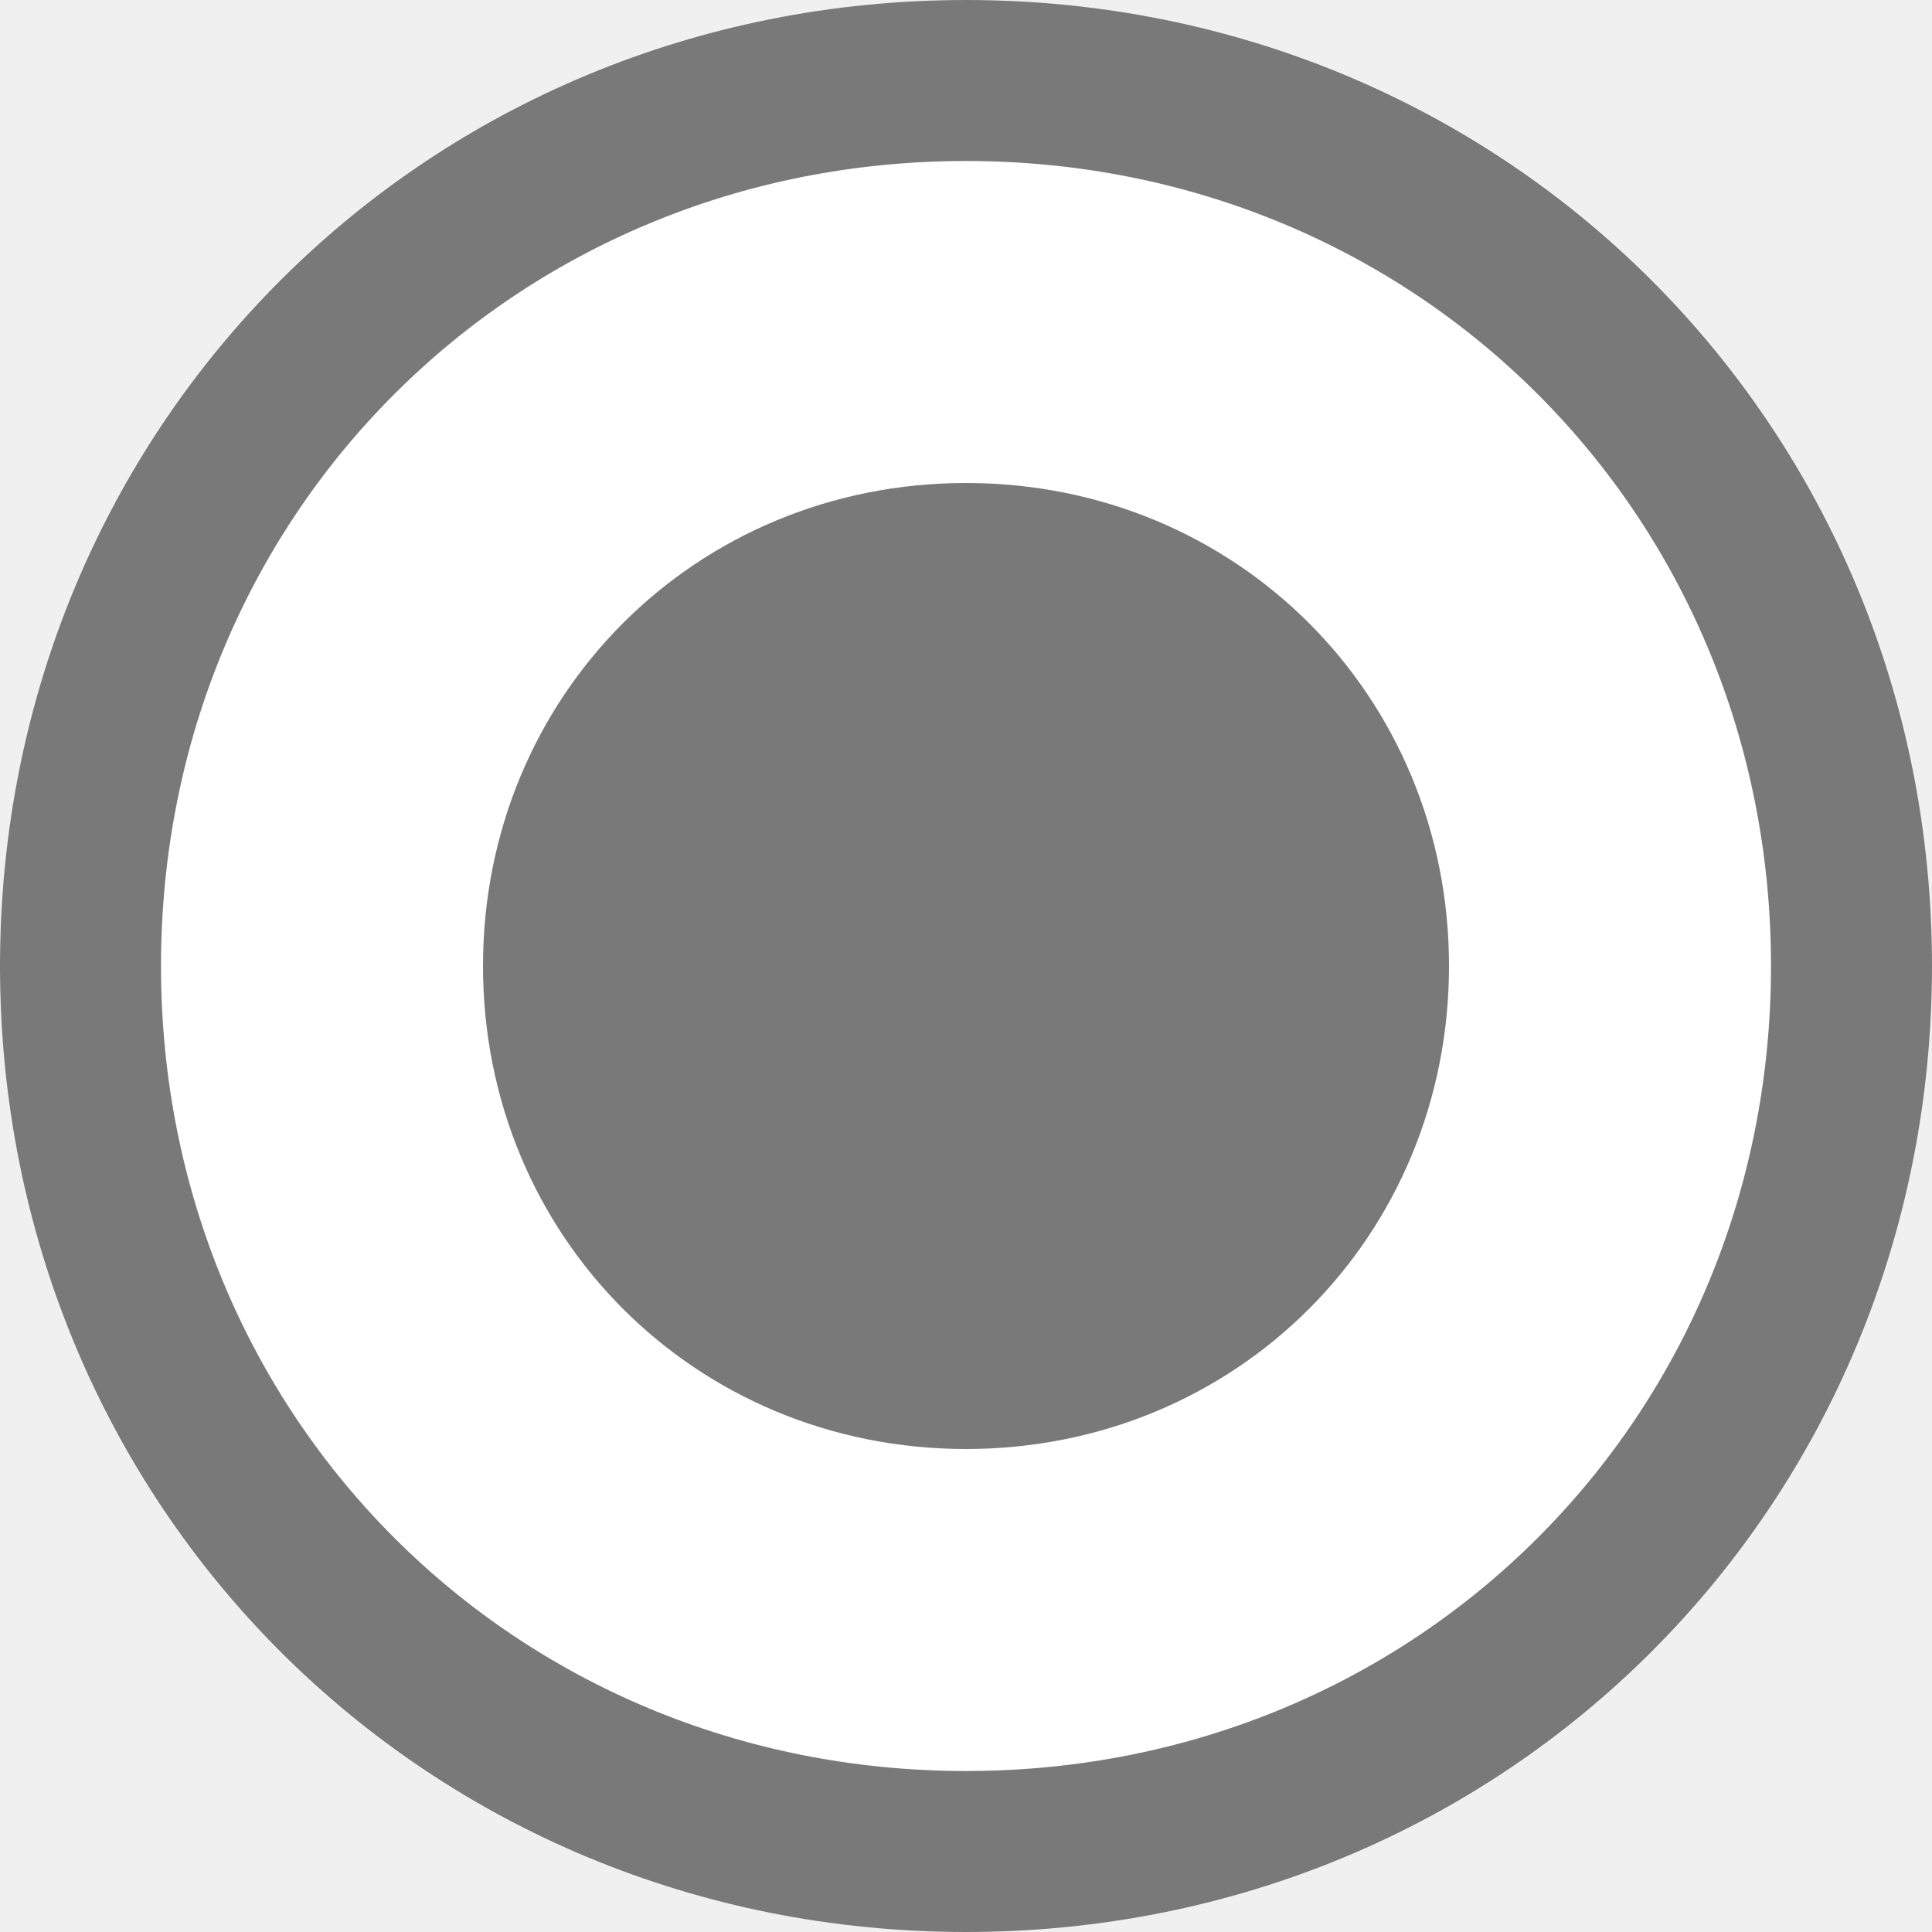
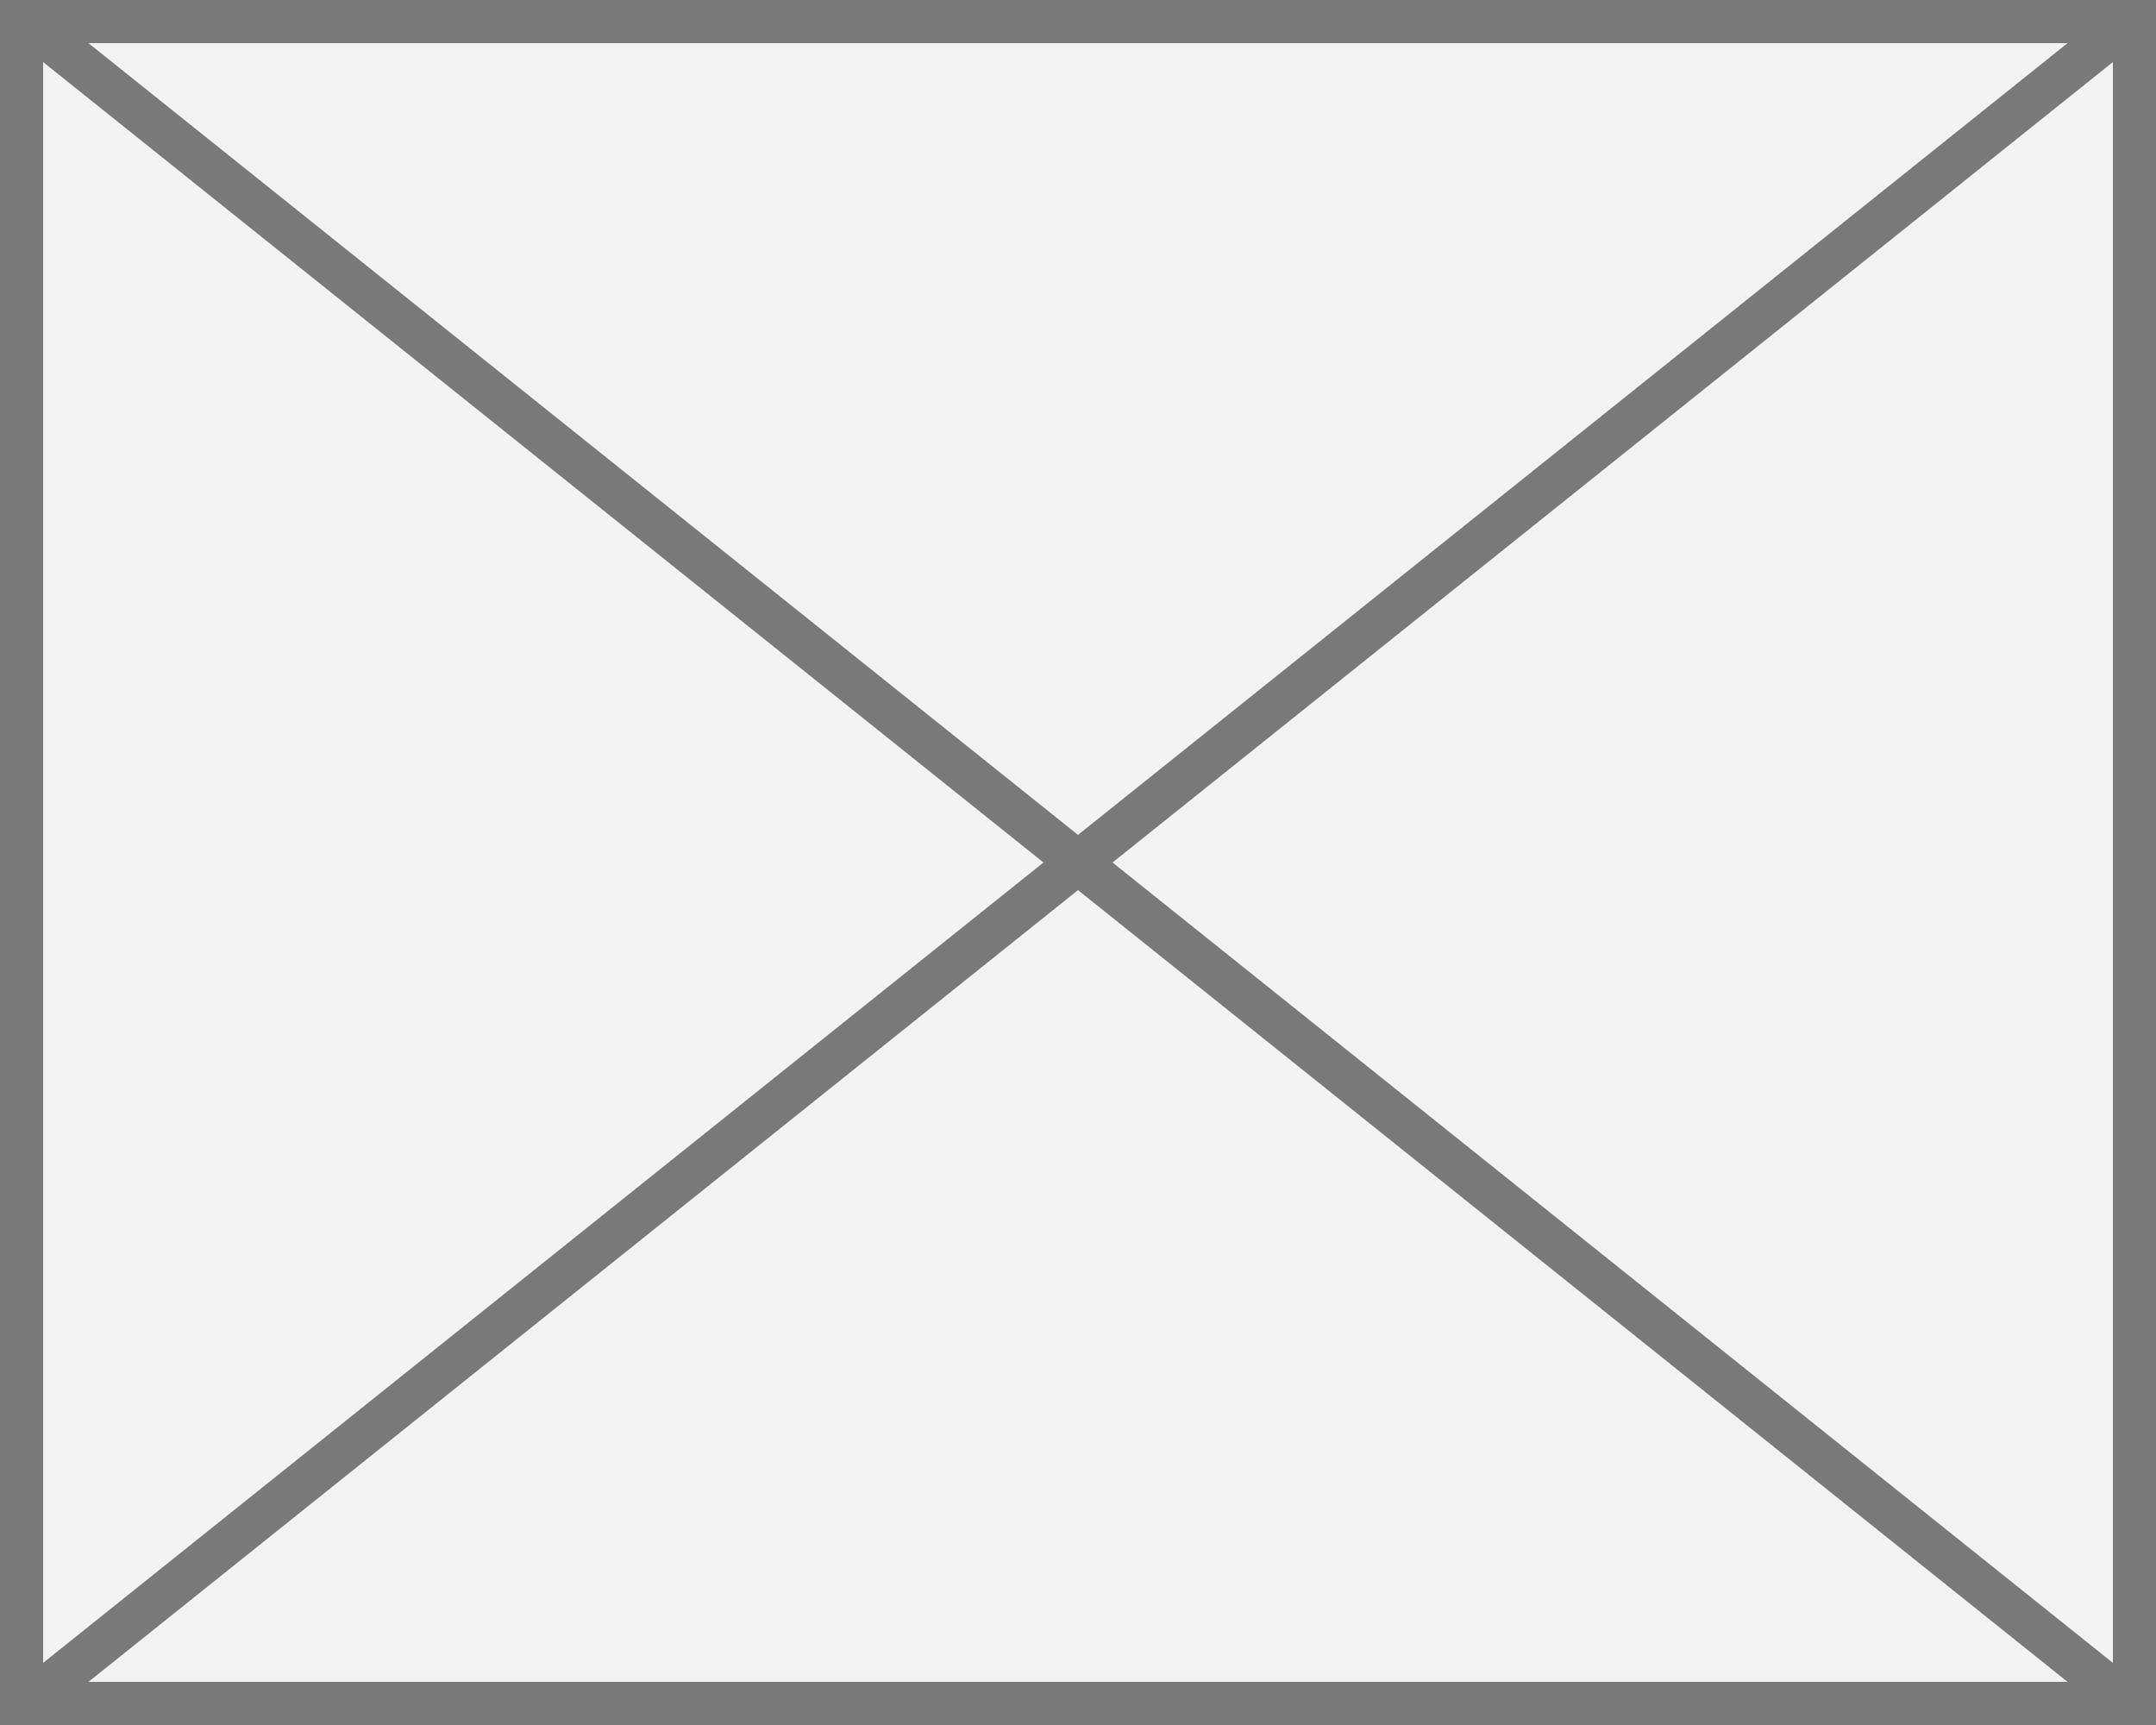
- <svg xmlns="http://www.w3.org/2000/svg" version="1.1" width="12px" height="12px">
+ <svg xmlns="http://www.w3.org/2000/svg" version="1.1" width="50px" height="40px">
  <defs>
    <pattern id="BGPattern" patternUnits="userSpaceOnUse" alignment="0 0" imageRepeat="None" />
+     <mask fill="white" id="Clip173">
+       <path d="M 0 40  L 0 0  L 50 0  L 50 40  L 0 40  Z " fill-rule="evenodd" />
+     </mask>
  </defs>
-   <g transform="matrix(1 0 0 1 -1885 -1961 )">
-     <path d="M 6 0  C 9.36 0  12 2.64  12 6  C 12 9.36  9.36 12  6 12  C 2.64 12  0 9.36  0 6  C 0 2.64  2.64 0  6 0  Z " fill-rule="nonzero" fill="rgba(255, 255, 255, 1)" stroke="none" transform="matrix(1 0 0 1 1885 1961 )" class="fill" />
-     <path d="M 6 0.5  C 9.08 0.5  11.5 2.92  11.5 6  C 11.5 9.08  9.08 11.5  6 11.5  C 2.92 11.5  0.5 9.08  0.5 6  C 0.5 2.92  2.92 0.5  6 0.5  Z " stroke-width="1" stroke-dasharray="0" stroke="rgba(121, 121, 121, 1)" fill="none" transform="matrix(1 0 0 1 1885 1961 )" class="stroke" stroke-dashoffset="0.5" />
-     <path d="M 6 9  C 4.32 9  3 7.68  3 6  C 3 4.32  4.32 3  6 3  C 7.68 3  9 4.32  9 6  C 9 7.68  7.68 9  6 9  " fill-rule="nonzero" fill="rgba(121, 121, 121, 1)" stroke="none" transform="matrix(1 0 0 1 1885 1961 )" class="stroke btn_check" />
+   <g transform="matrix(1 0 0 1 -1801 -1971 )">
+     <path d="M 0 40  L 0 0  L 50 0  L 50 40  L 0 40  Z " fill-rule="nonzero" fill="rgba(242, 242, 242, 1)" stroke="none" transform="matrix(1 0 0 1 1801 1971 )" class="fill" />
+     <path d="M 0 40  L 0 0  L 50 0  L 50 40  L 0 40  Z " stroke-width="2" stroke-dasharray="0" stroke="rgba(121, 121, 121, 1)" fill="none" transform="matrix(1 0 0 1 1801 1971 )" class="stroke" mask="url(#Clip173)" />
+     <path d="M 49.512 0.39  L 0.488 39.61  M 0.488 0.39  L 49.512 39.61  " stroke-width="1" stroke-dasharray="0" stroke="rgba(121, 121, 121, 1)" fill="none" transform="matrix(1 0 0 1 1801 1971 )" class="stroke" />
  </g>
</svg>
